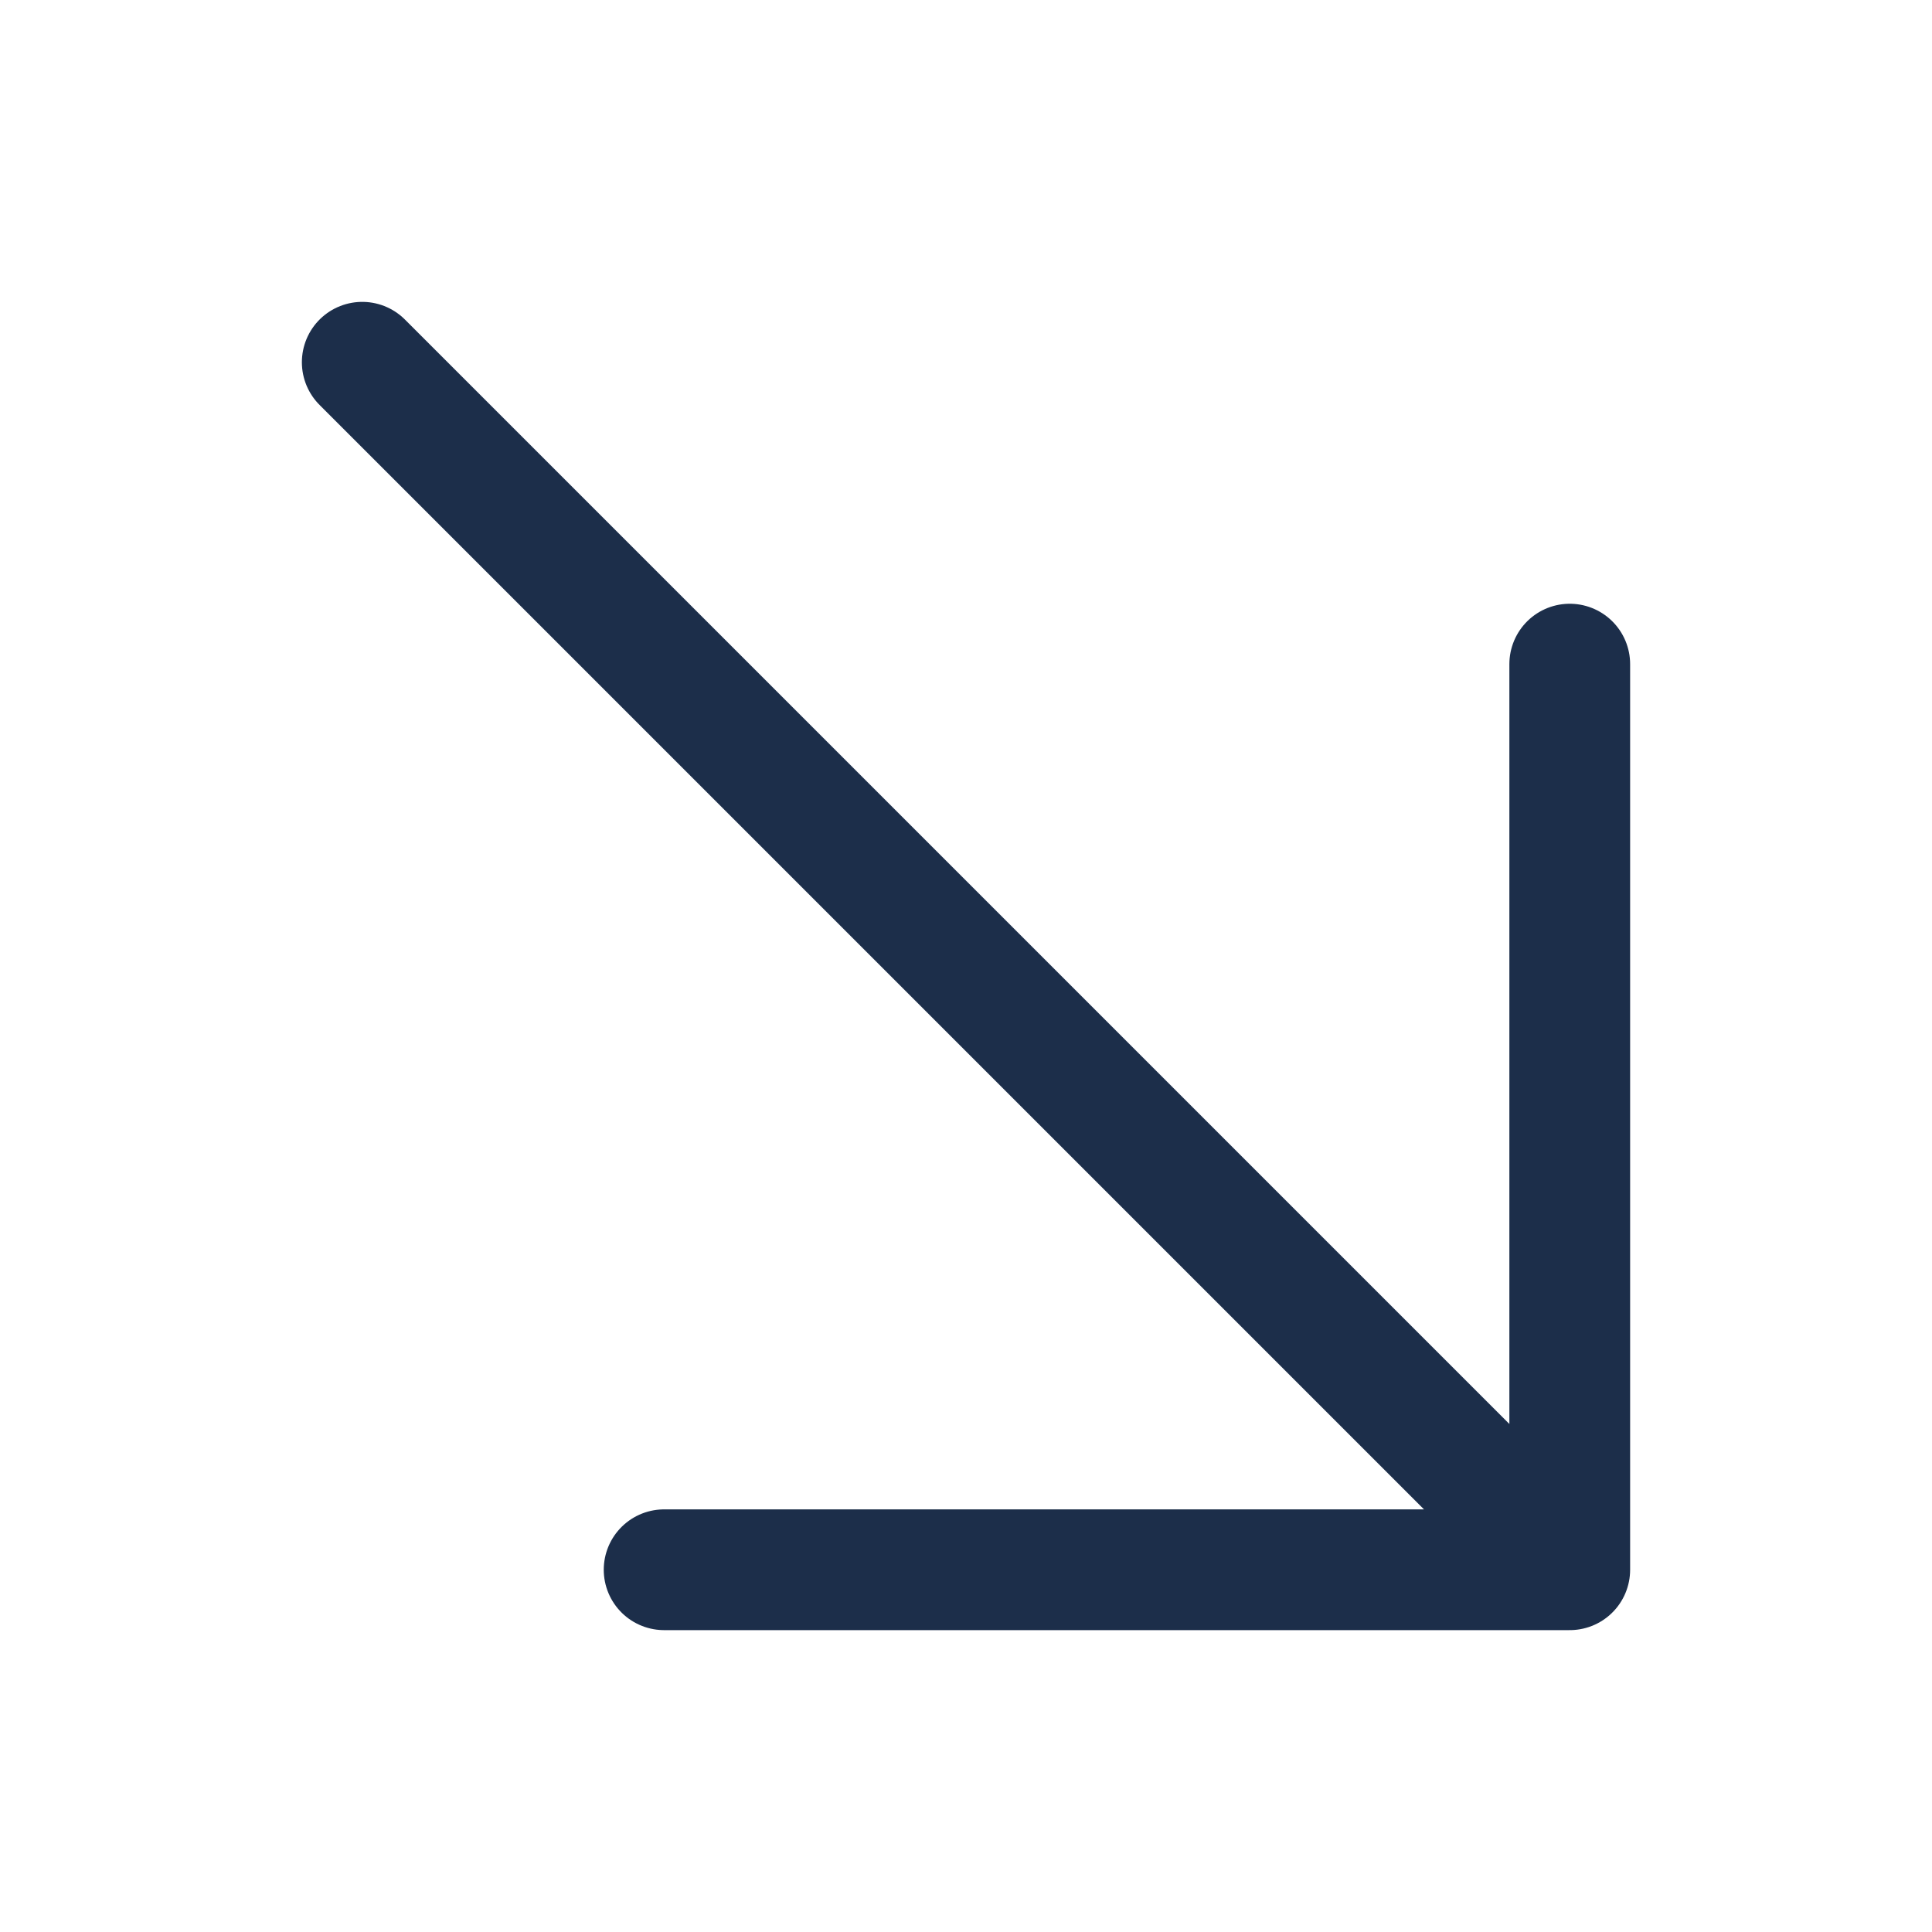
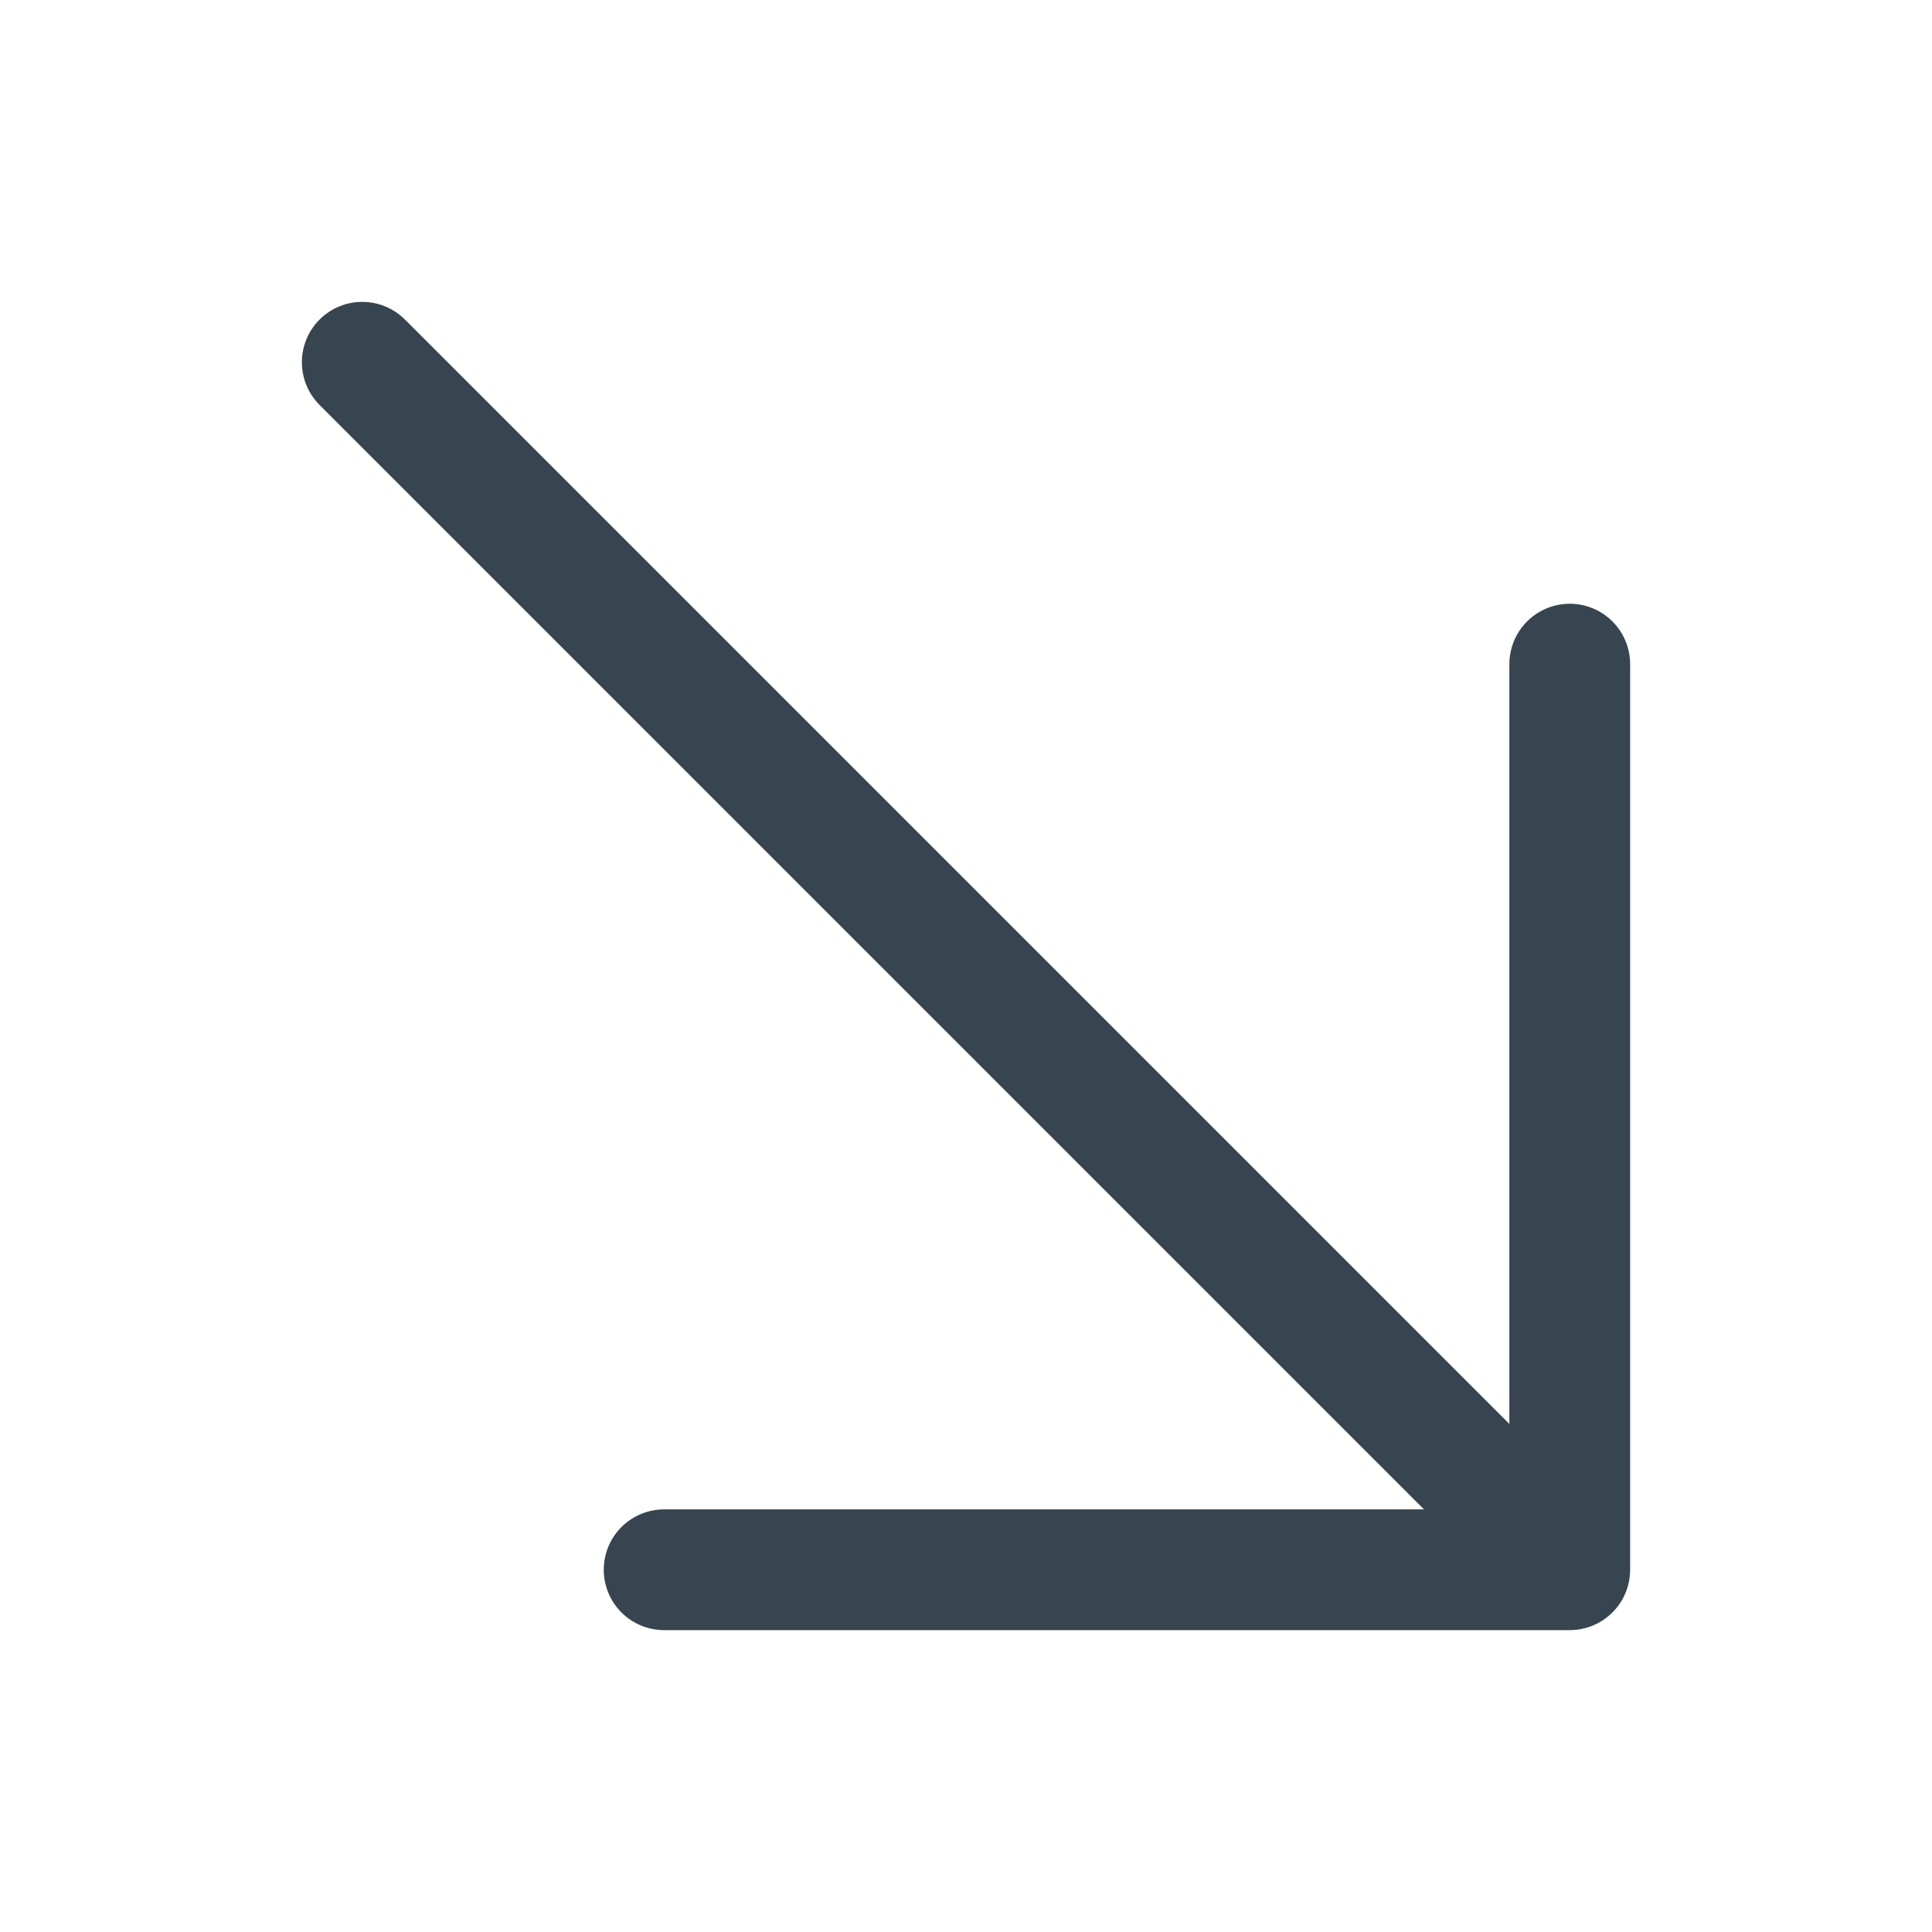
- <svg xmlns="http://www.w3.org/2000/svg" fill="none" viewBox="0 0 24 24" stroke-width="1.5" stroke="#1c2e4a" class="size-6">
+ <svg xmlns="http://www.w3.org/2000/svg" fill="none" viewBox="0 0 24 24" stroke-width="1.5" stroke="#36454F" class="size-6">
  <path stroke-linecap="round" stroke-linejoin="round" d="m4.5 4.5 15 15m0 0V8.25m0 11.25H8.25" />
</svg>
